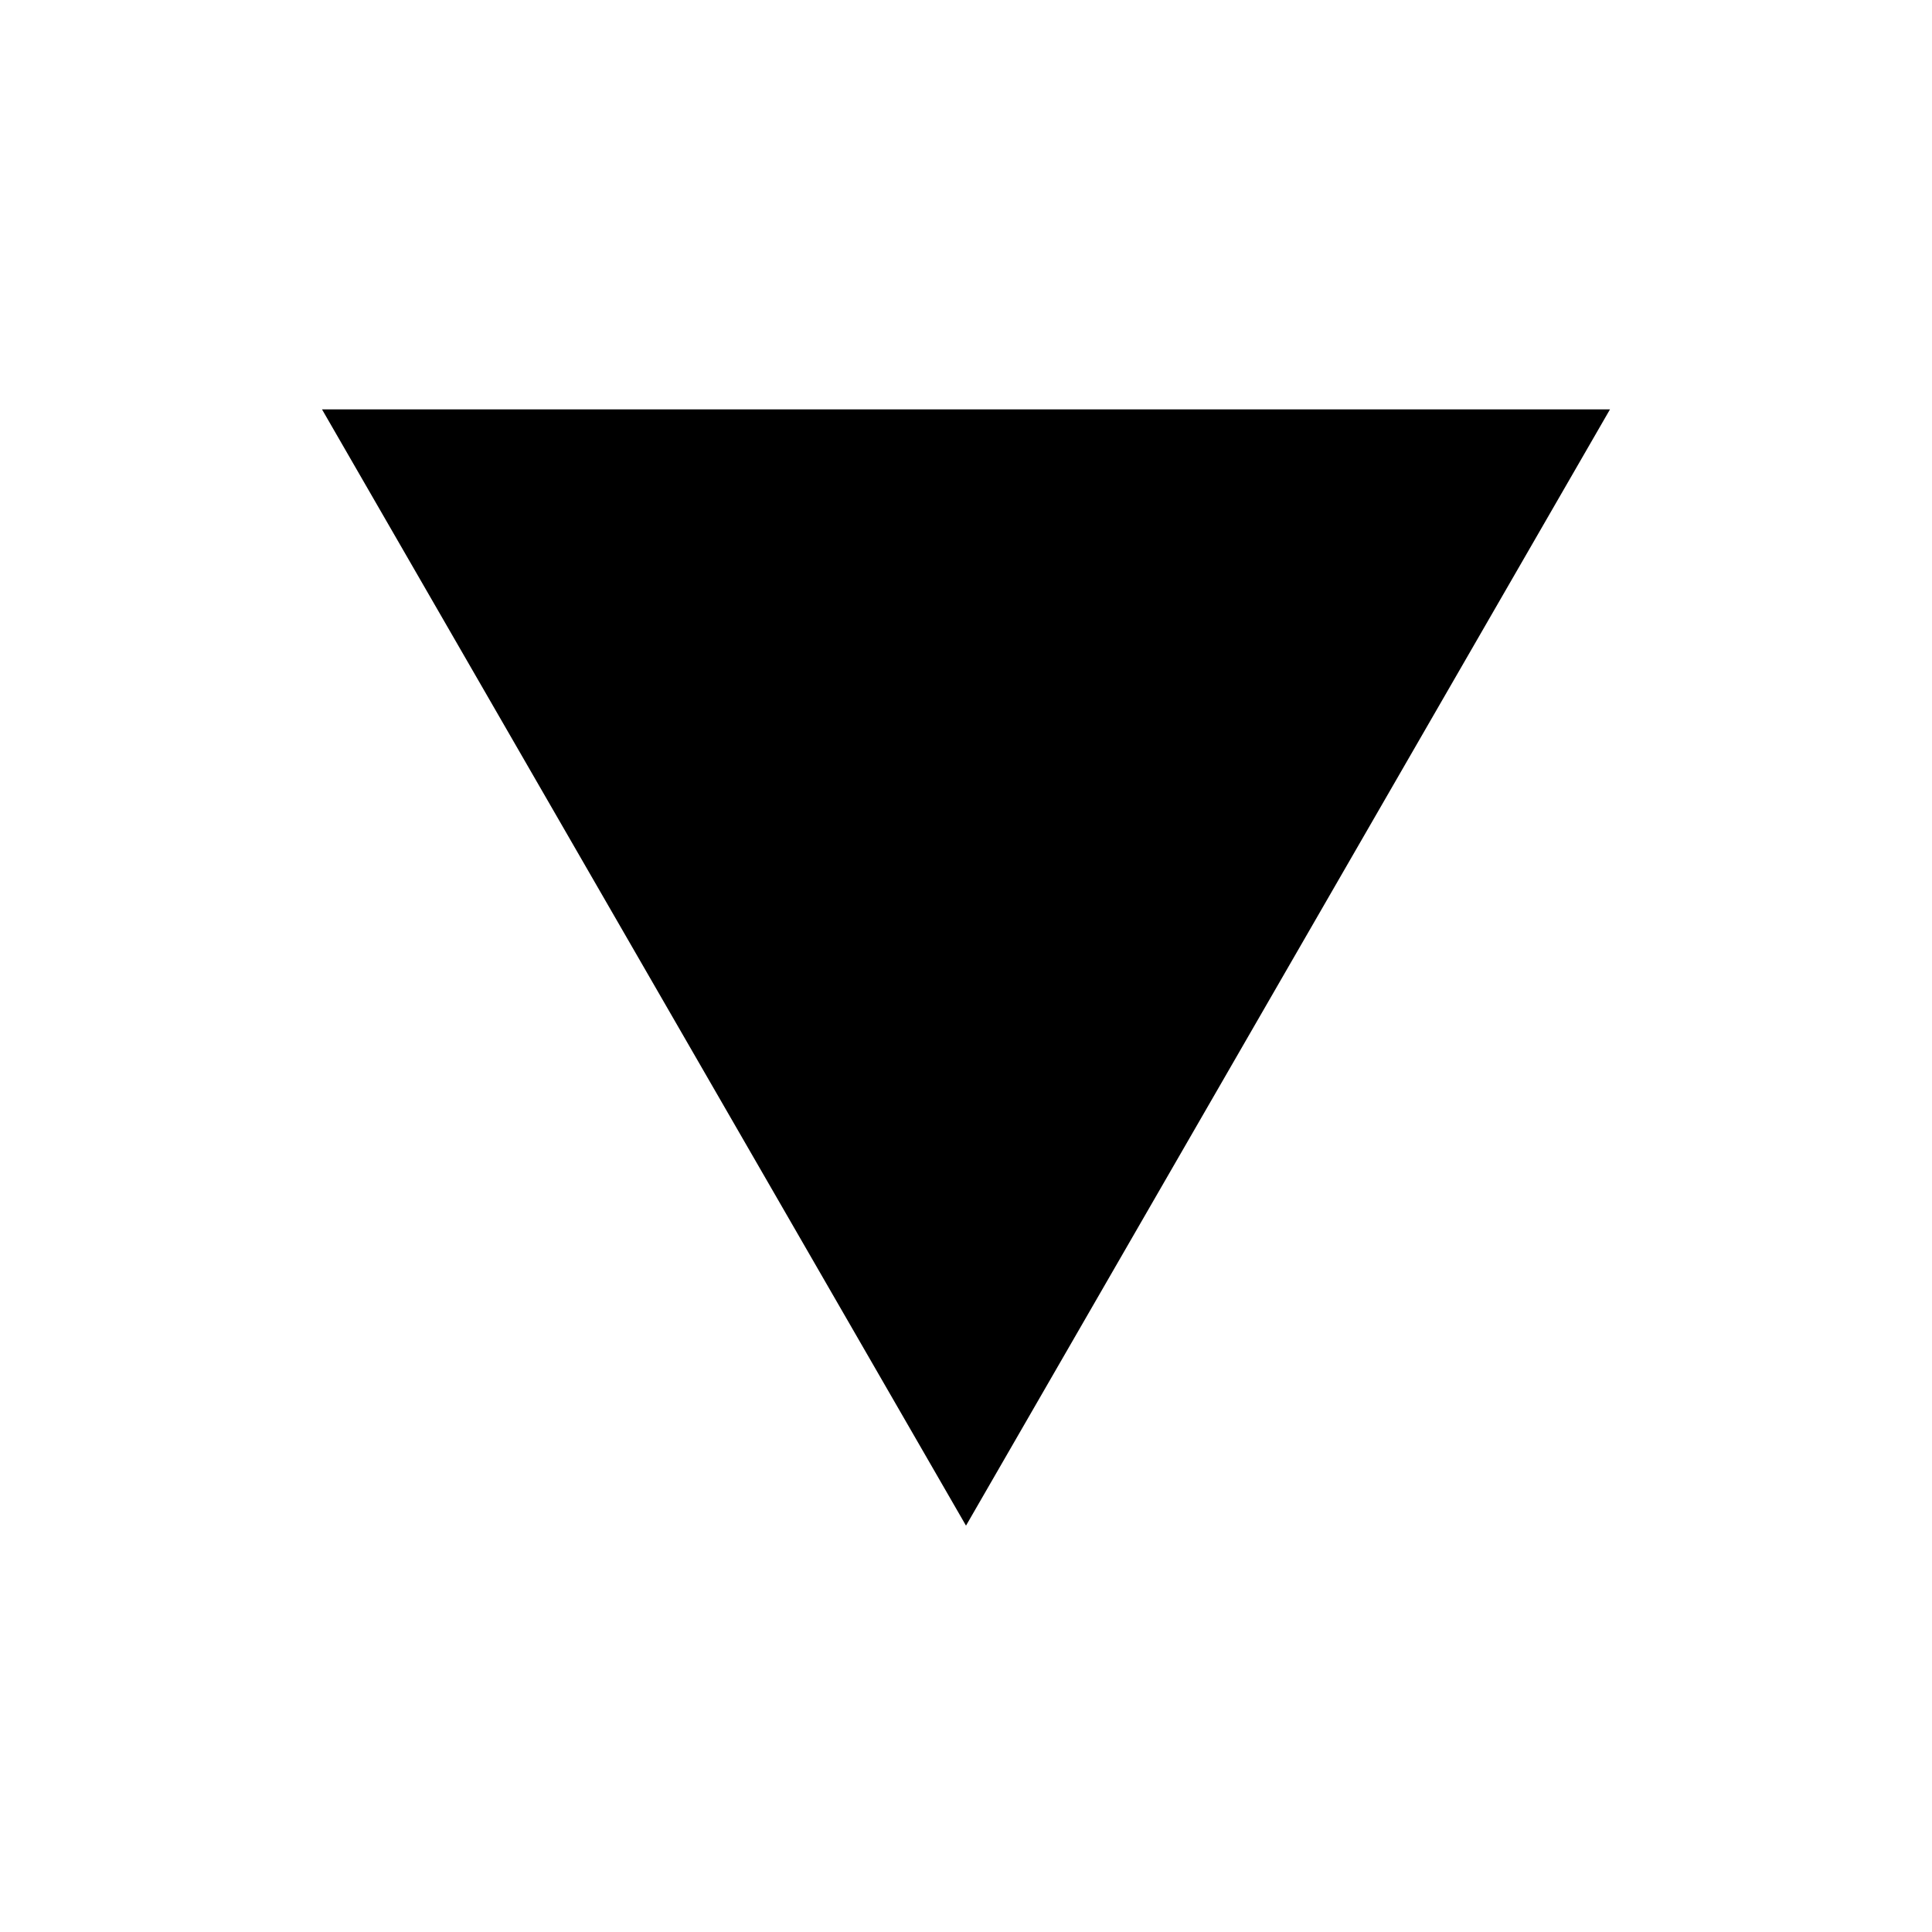
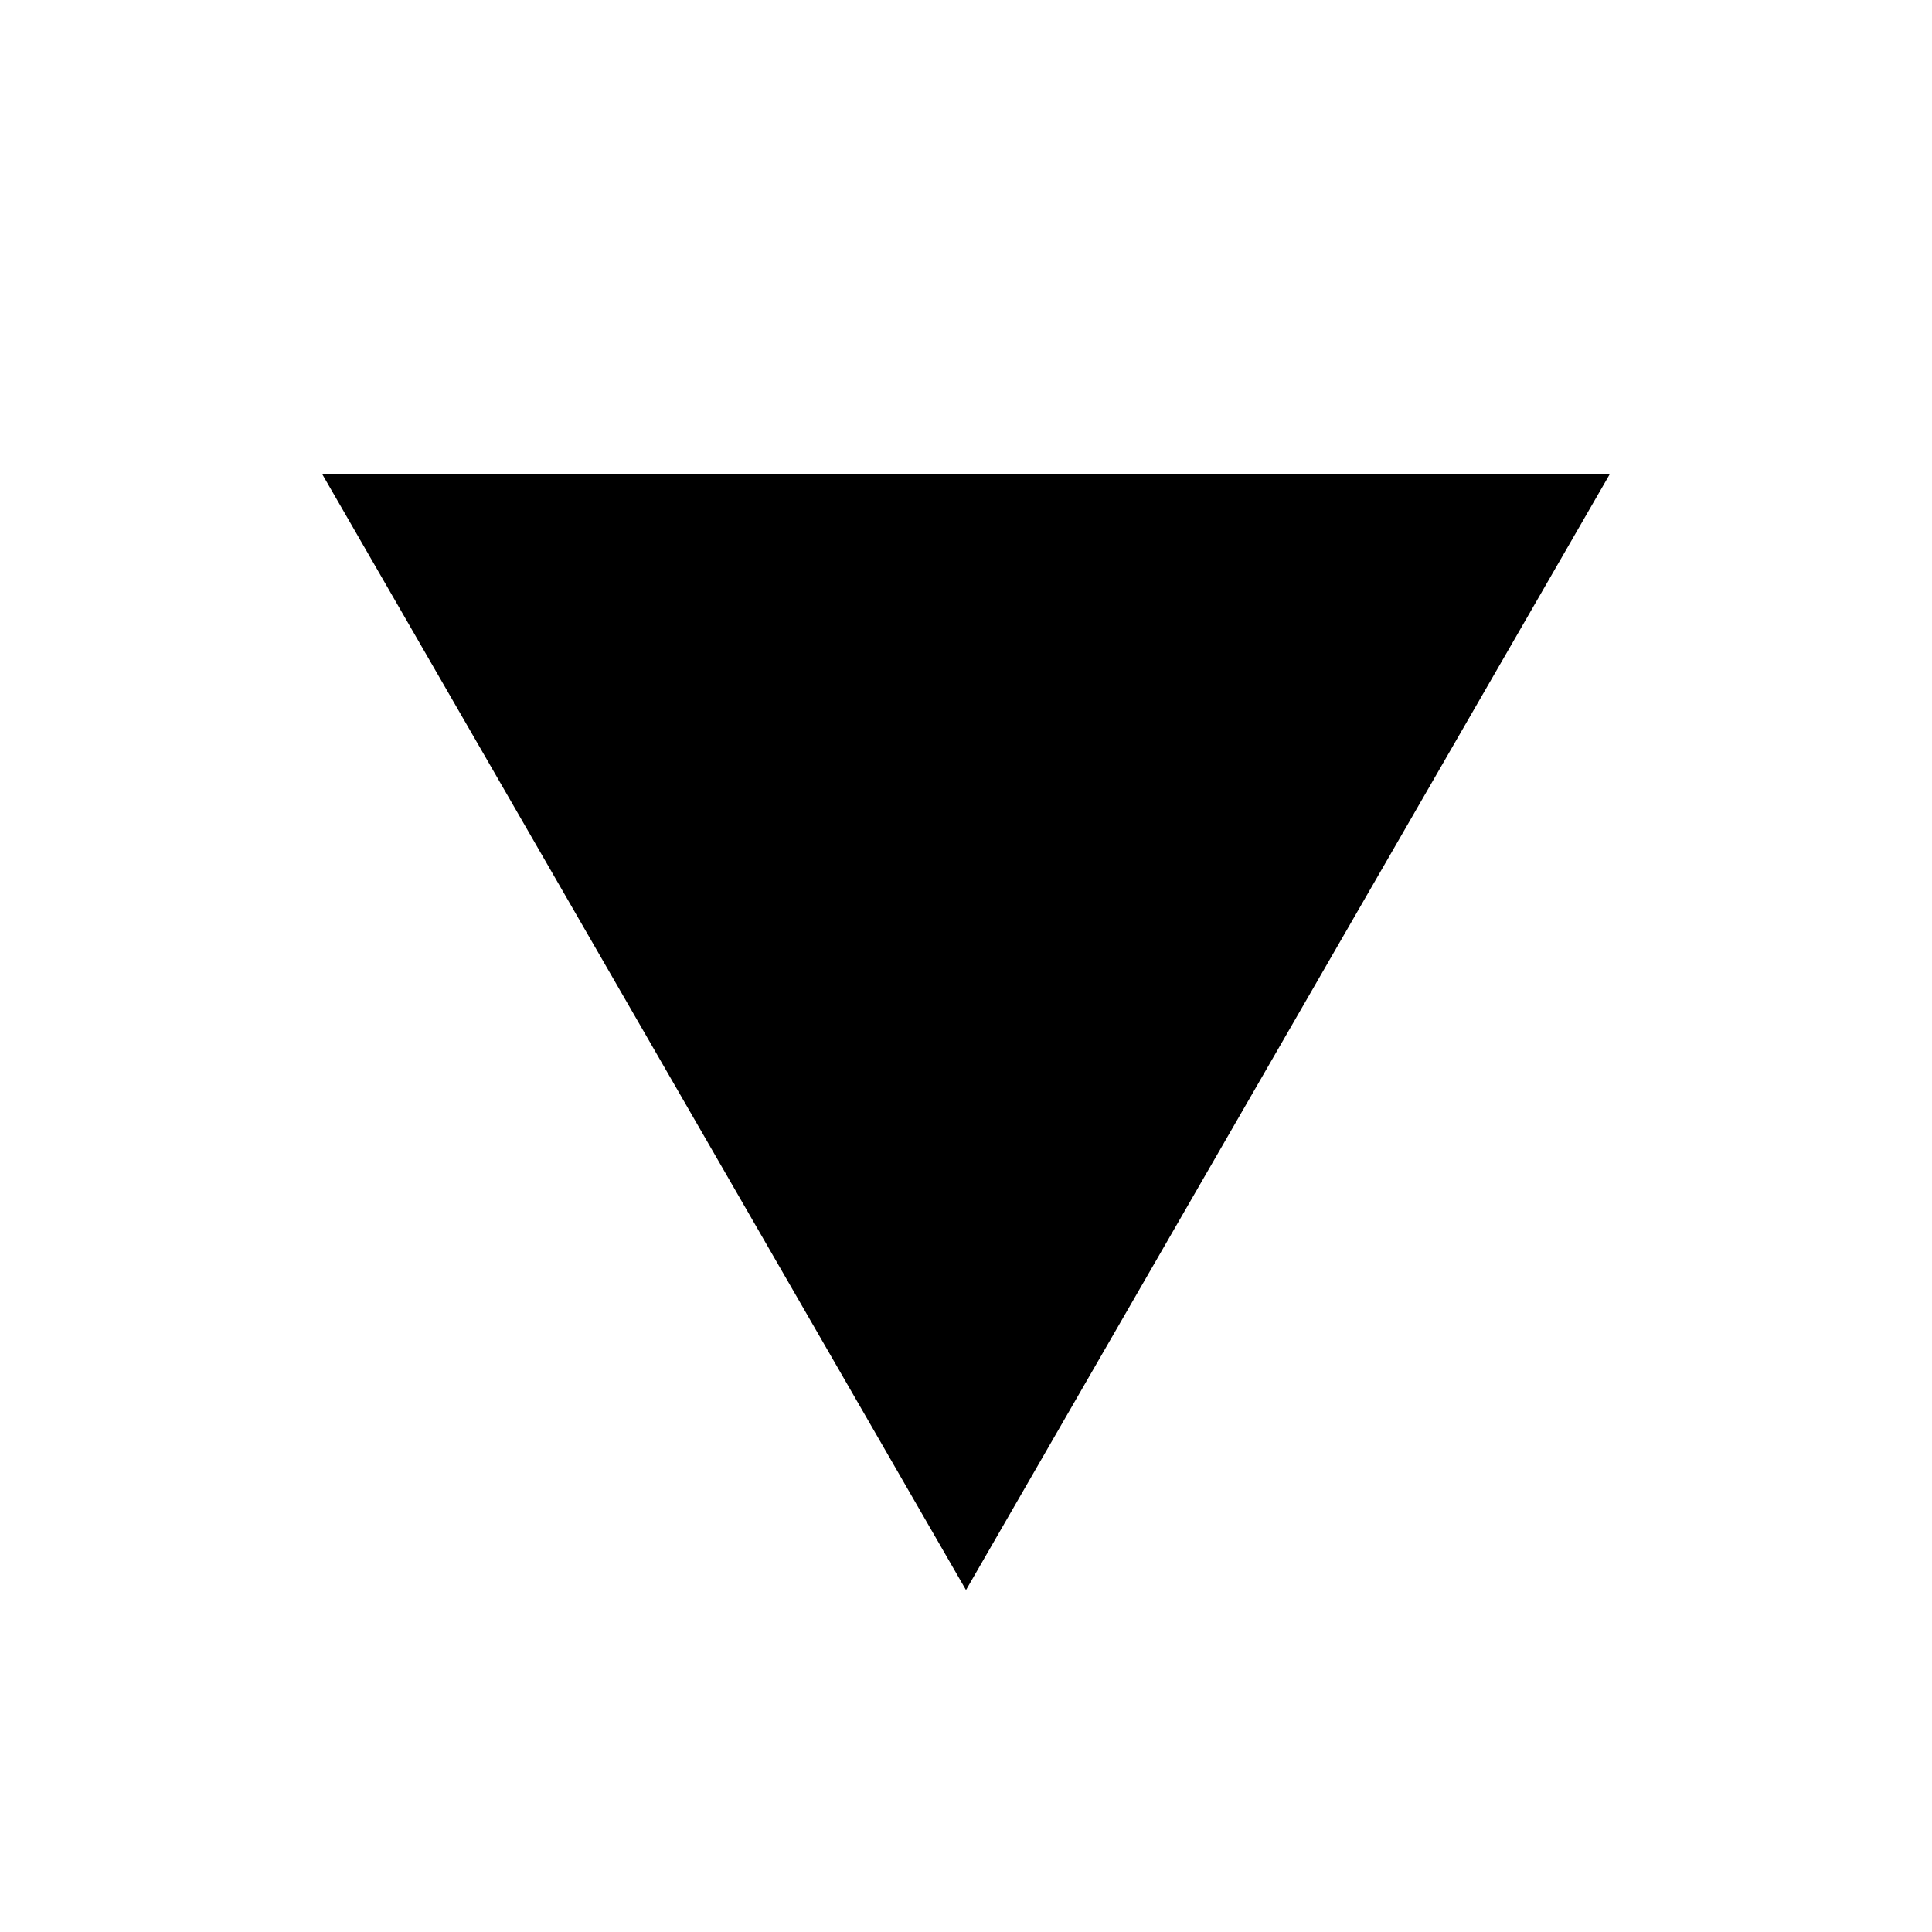
<svg xmlns="http://www.w3.org/2000/svg" xmlns:xlink="http://www.w3.org/1999/xlink" width="180" height="180" id="U+25BC" version="1.1">
  <defs id="defs1">
    <linearGradient id="linearGradient1">
      <stop style="stop-color:#000000;stop-opacity:1;" offset="0" id="stop1" />
      <stop style="stop-color:#ffffff;stop-opacity:1;" offset="1" id="stop2" />
    </linearGradient>
    <linearGradient xlink:href="#linearGradient1" id="linearGradient2" />
  </defs>
  <g id="layer1" style="fill:url(#linearGradient2);fill-opacity:1;opacity:1">
    <rect style="opacity:1;fill:#ffffff;fill-opacity:1" id="rect2" width="182.095" height="181.117" x="-181.187" y="-0.209" transform="rotate(-90)" />
  </g>
  <g id="layer2">
-     <path d="M 90,142.14 150,38.14 H 30" id="path1" style="opacity:1;fill:#000000;fill-opacity:1;stroke-width:0.8" />
+     <path d="M 90,148.14 150,44.14 H 30" id="path1" style="opacity:1;fill:#000000;fill-opacity:1;stroke-width:0.8" />
  </g>
</svg>
